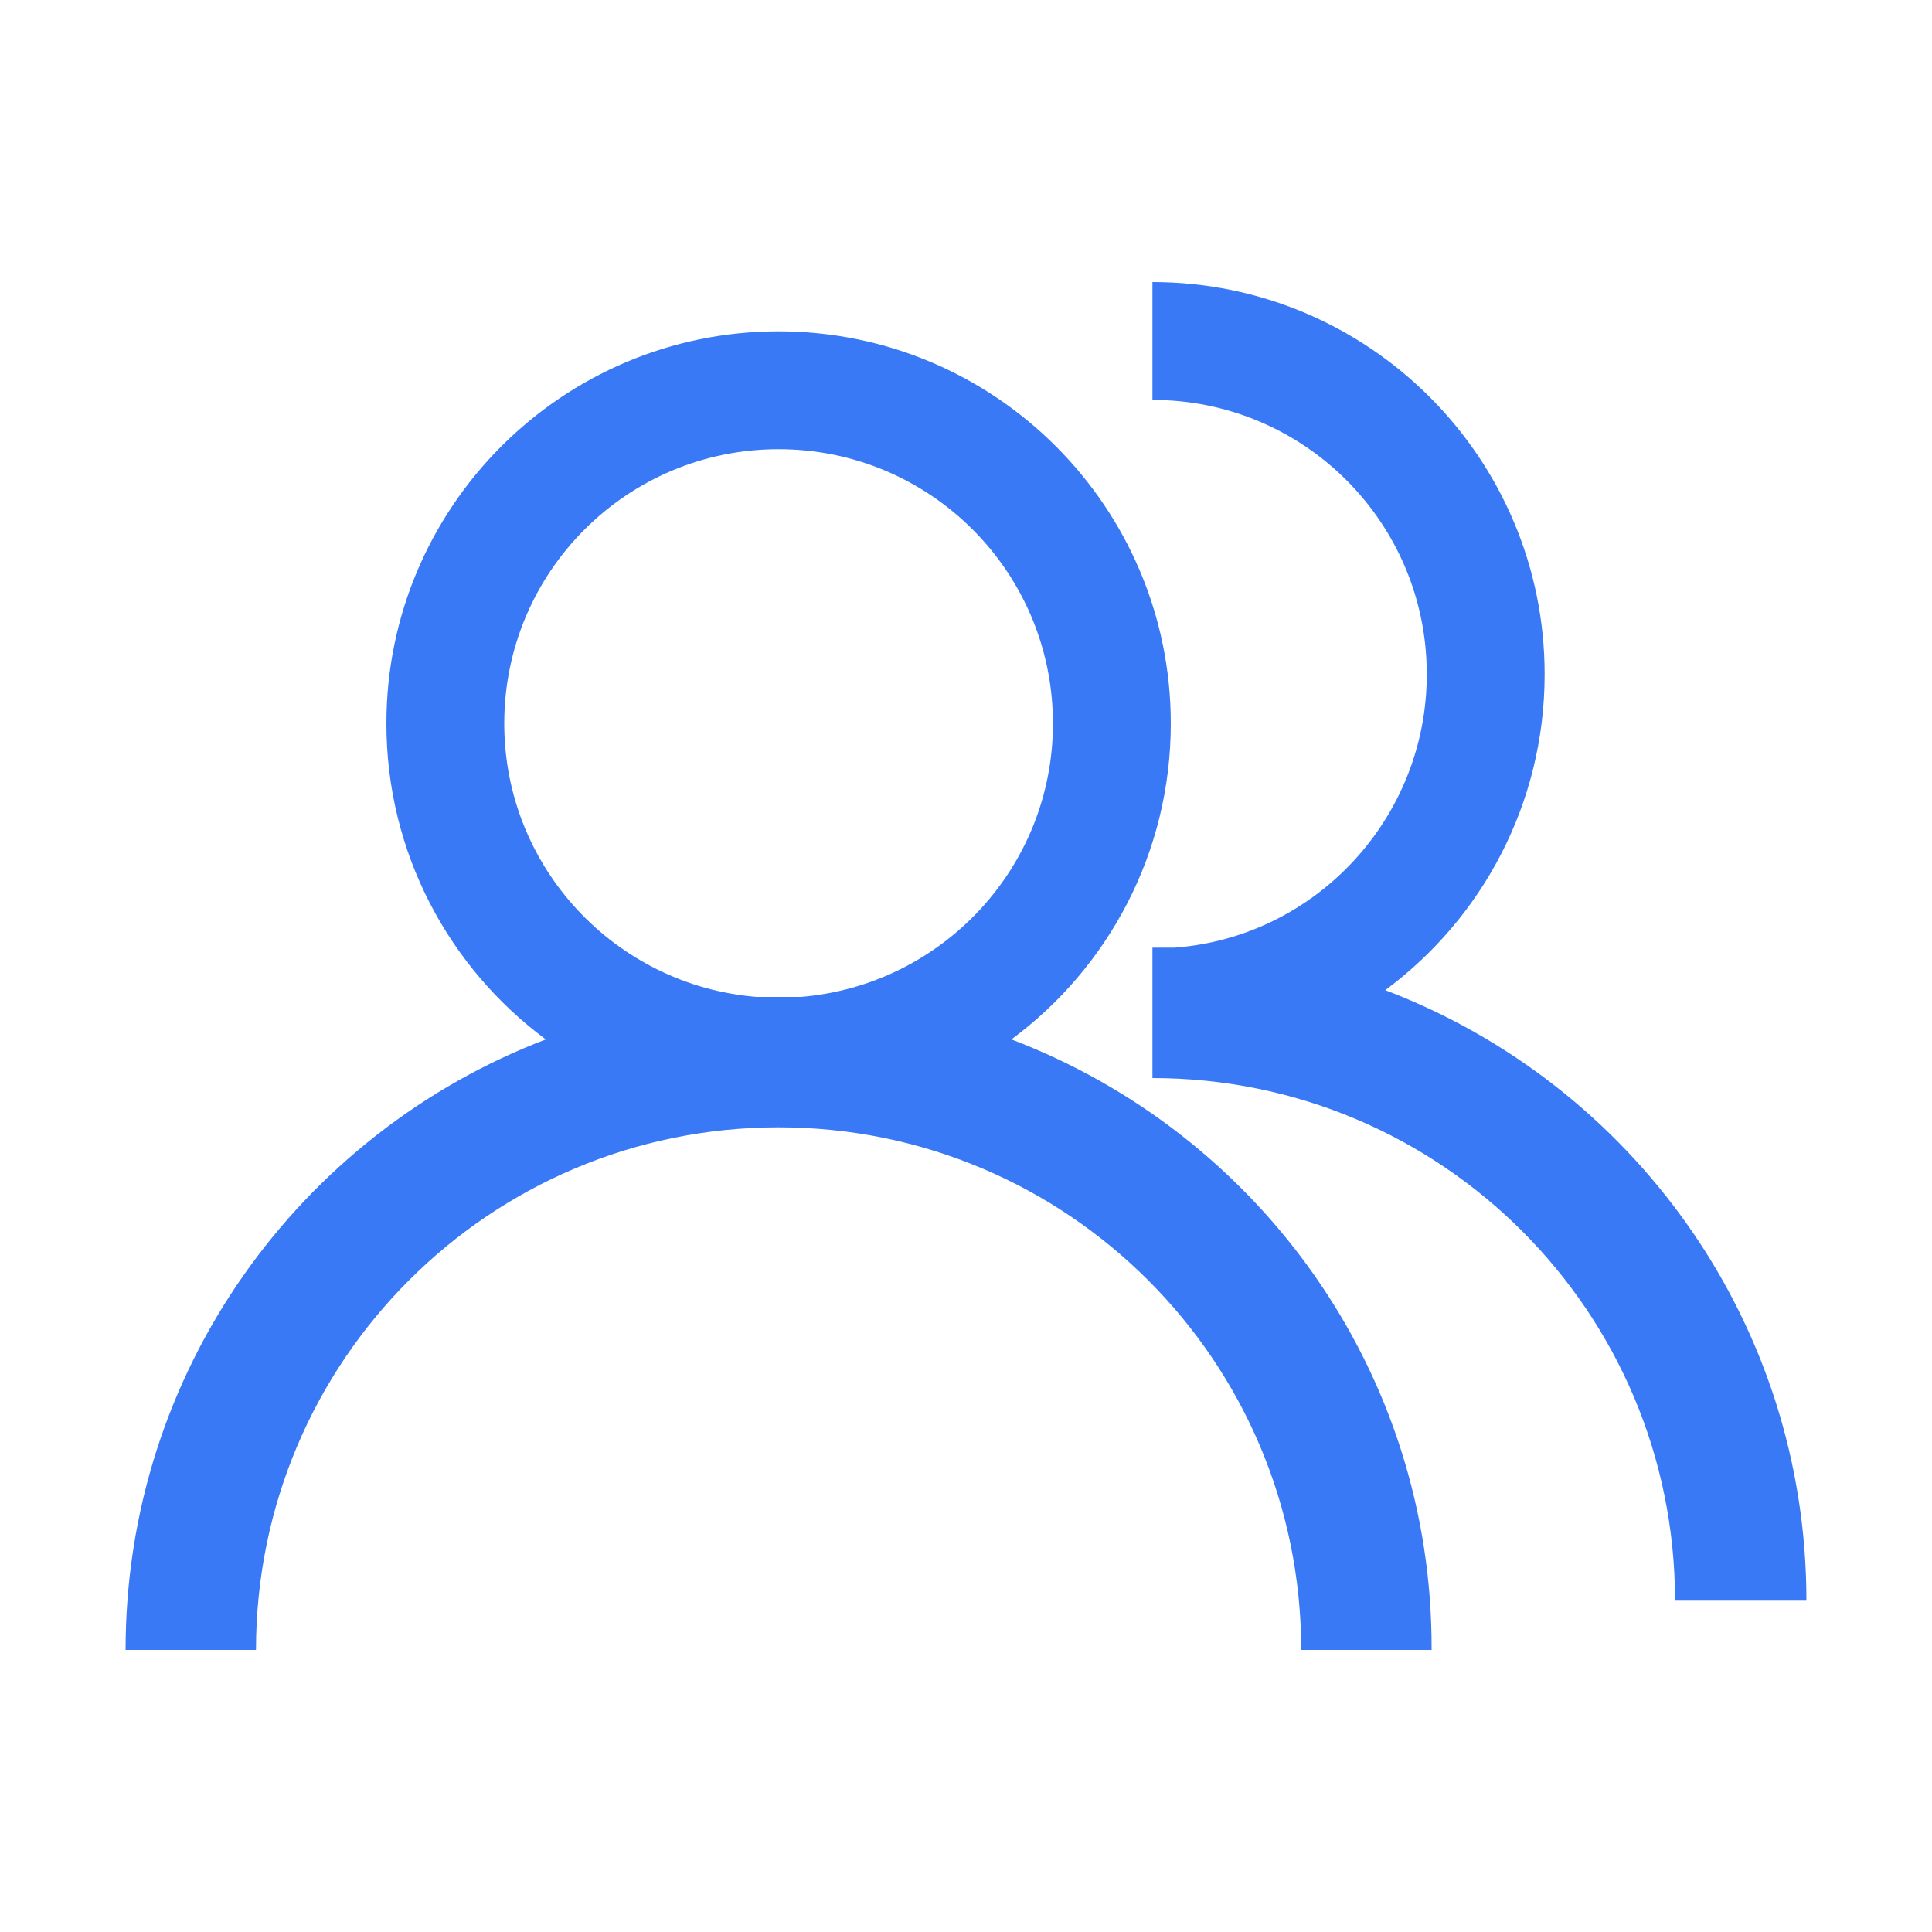
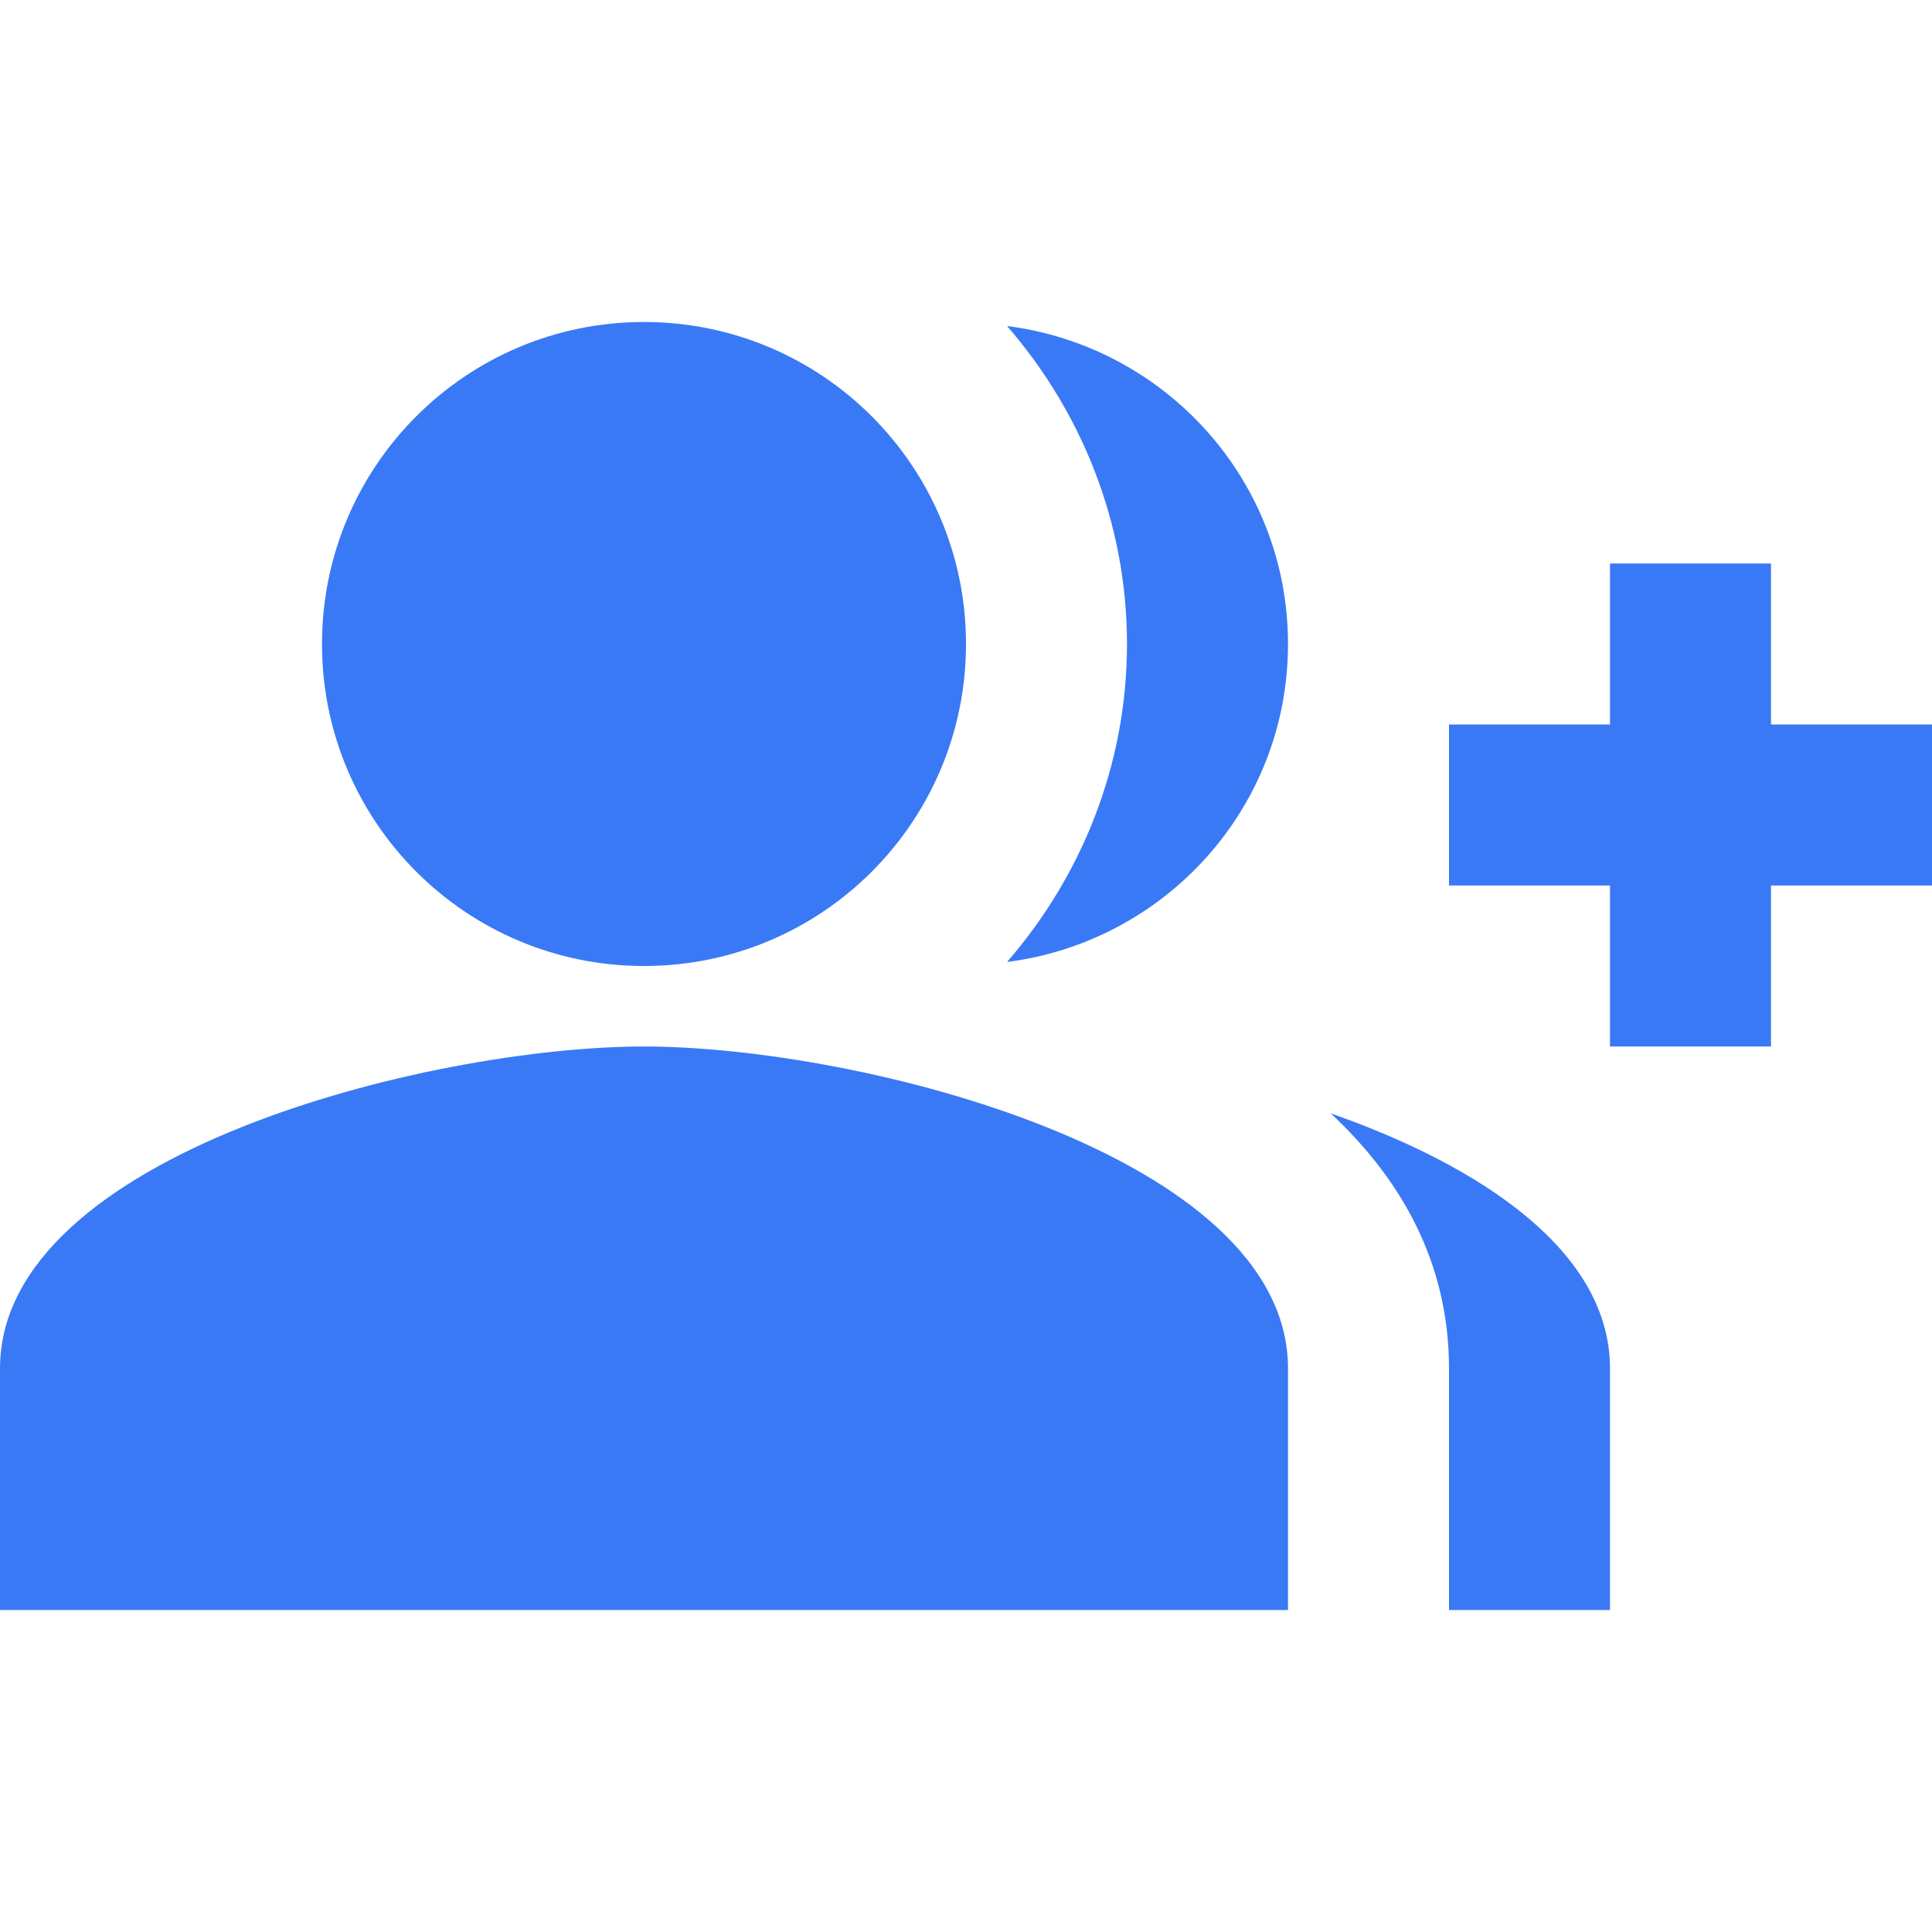
- <svg xmlns="http://www.w3.org/2000/svg" class="svg-icon" style="width: 1em; height: 1em;vertical-align: middle;fill: currentColor;overflow: hidden;" viewBox="0 0 1024 1024" version="1.1">
-   <path style="fill:#3979F6;" d="M536.064 550.912c51.2-37.888 84.48-98.816 84.48-167.424 0-114.688-93.184-207.872-207.872-207.872C297.984 175.616 204.8 268.8 204.8 383.488c0 68.608 33.28 129.536 84.48 167.424-130.048 49.664-222.72 175.616-222.72 323.584h69.12c0-153.088 123.904-276.992 276.992-276.992 153.088 0 276.992 123.904 276.992 276.992h69.12c0.512-147.968-92.16-273.92-222.72-323.584z m-111.616-22.528h-23.552C326.144 522.24 267.264 459.776 267.264 383.488c0-80.384 65.024-145.408 145.408-145.408S558.08 303.104 558.08 383.488c0 76.288-58.88 138.752-133.632 144.896z" />
-   <path style="fill:#3979F6;" d="M734.208 524.8c51.2-37.888 84.48-98.816 84.48-167.424 0-114.688-93.184-207.872-207.872-207.872v62.464c80.384 0 145.408 65.024 145.408 145.408 0 76.288-58.88 139.264-133.632 144.896h-11.776v69.12c153.088 0 276.992 123.904 276.992 276.992H957.44c0-147.968-92.672-273.92-223.232-323.584z" />
+ <svg xmlns="http://www.w3.org/2000/svg" enable-background="new 0 0 24 24" height="24px" viewBox="0 0 24 24" width="24px" fill="#3979F6">
+   <g>
+     <rect fill="none" height="24" width="24" />
+     <rect fill="none" height="24" width="24" />
+   </g>
+   <g>
+     <g>
+       <polygon points="22,9 22,7 20,7 20,9 18,9 18,11 20,11 20,13 22,13 22,11 24,11 24,9" />
+       <path d="M8,12c2.21,0,4-1.79,4-4s-1.79-4-4-4S4,5.79,4,8S5.79,12,8,12z" />
+       <path d="M8,13c-2.67,0-8,1.34-8,4v3h16v-3C16,14.34,10.67,13,8,13z" />
+       <path d="M12.51,4.05C13.43,5.11,14,6.49,14,8s-0.57,2.89-1.49,3.95C14.47,11.7,16,10.04,16,8S14.47,4.3,12.51,4.05z" />
+       <path d="M16.53,13.83C17.42,14.66,18,15.7,18,17v3h2v-3C20,15.55,18.41,14.49,16.53,13.83z" />
+     </g>
+   </g>
</svg>
